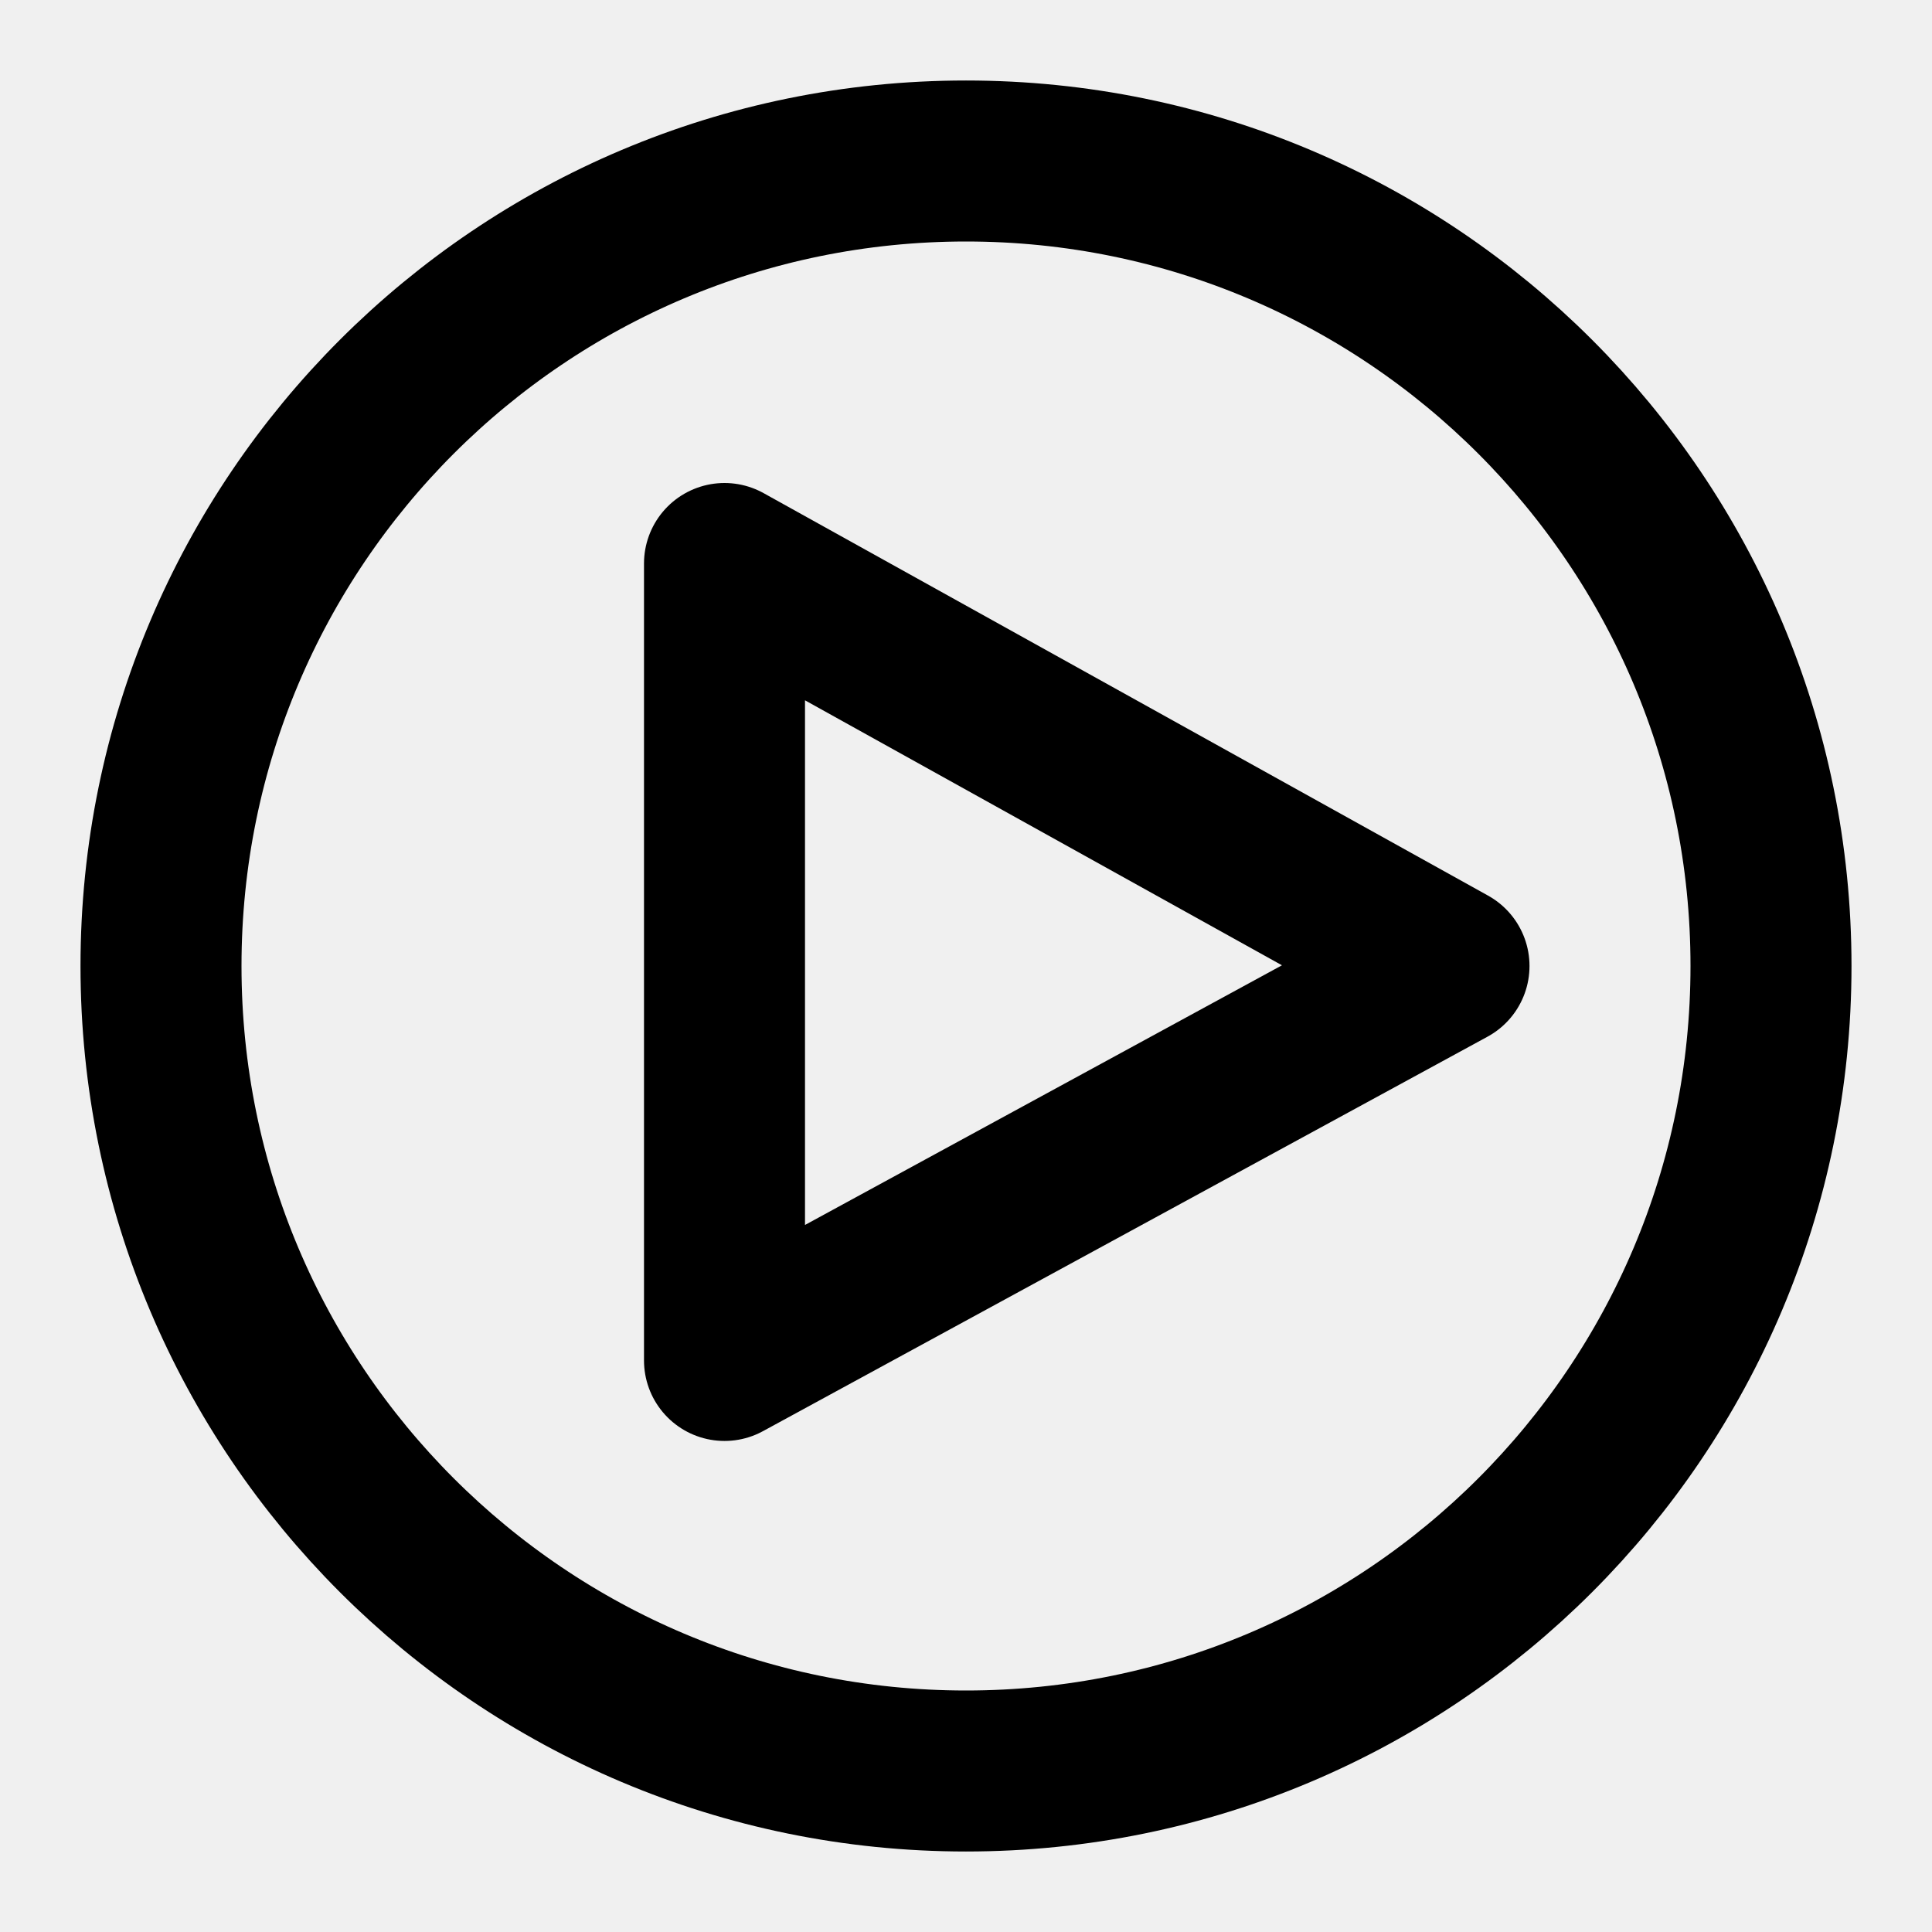
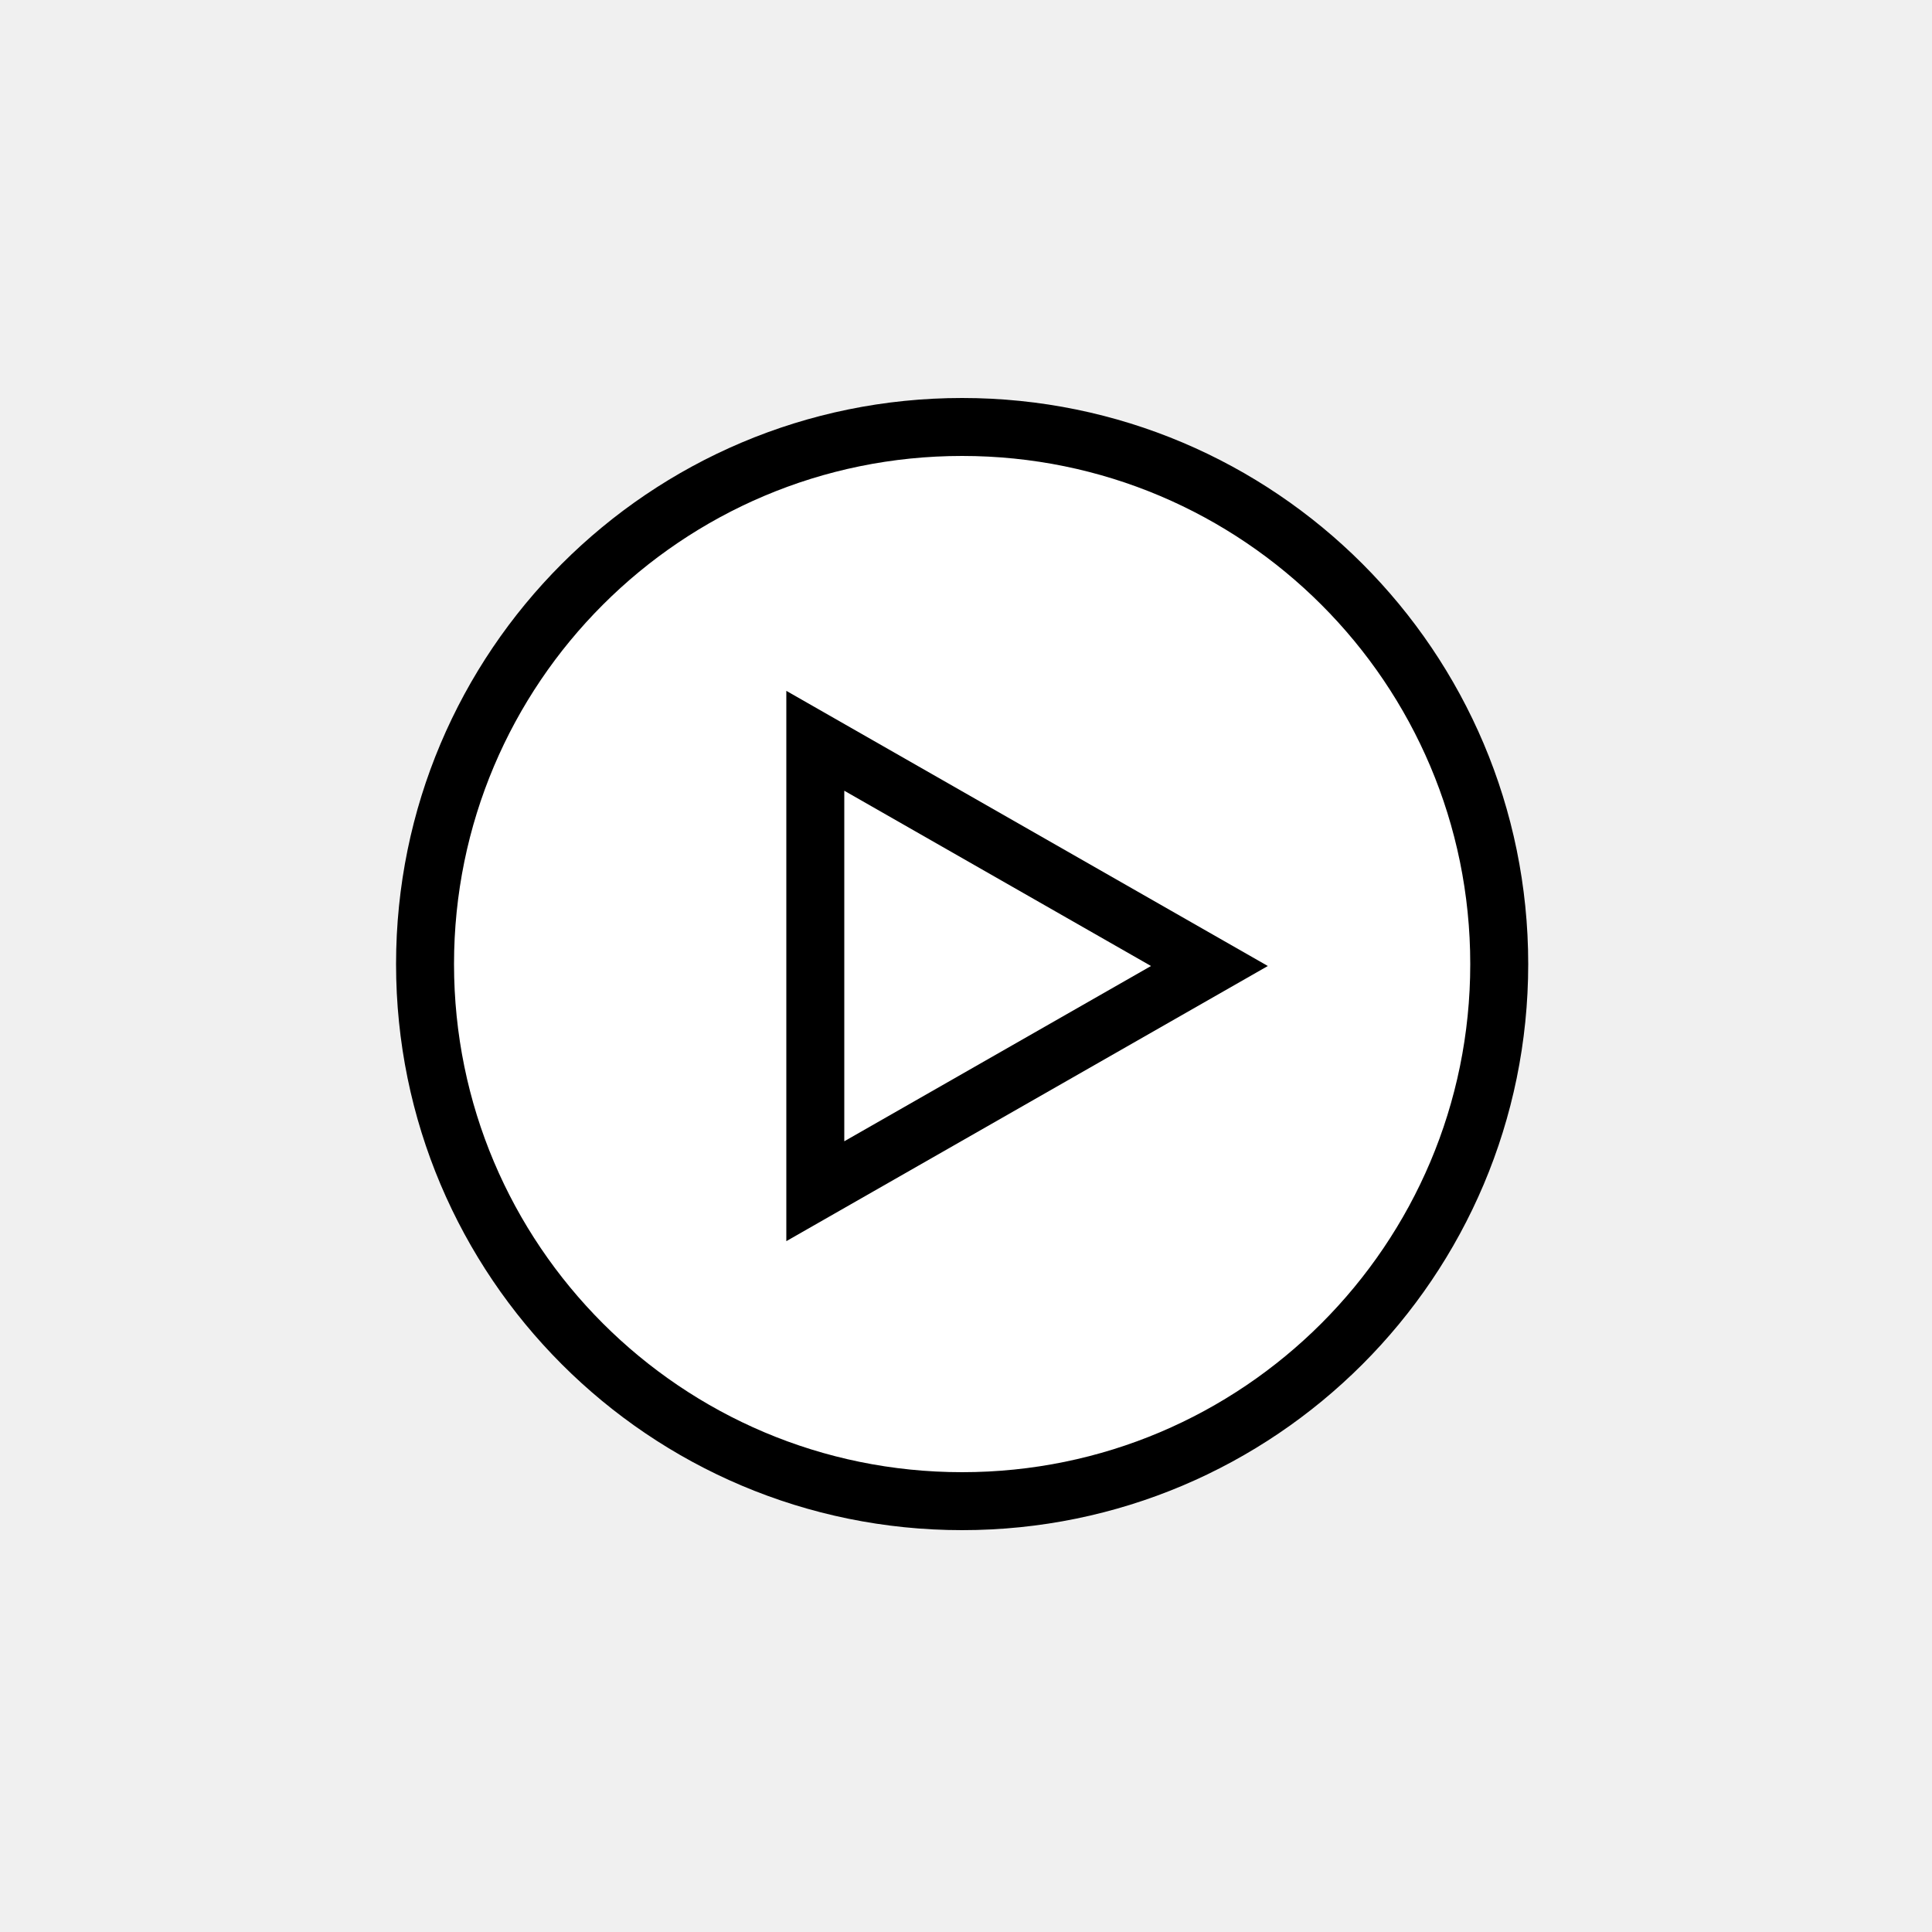
- <svg xmlns="http://www.w3.org/2000/svg" width="24px" height="24px" viewBox="0 0 24 24" role="img" aria-labelledby="videoIconTitle" stroke="#000000" stroke-width="2" stroke-linecap="round" stroke-linejoin="round" fill="none" color="#000000">
-   <polygon points="18 12 9 16.9 9 7" />
-   <circle cx="12" cy="12" r="10" />
+ <svg xmlns="http://www.w3.org/2000/svg" width="100" height="100">
+   <g>
+     <rect id="svg_3" height="384" width="319" y="108" x="240.5" stroke-width="20" stroke="#000" fill="#fff" />
+     <ellipse ry="27.8" rx="27.8" id="svg_5" cy="49.9" cx="49.8" stroke-width="3" stroke="#000" fill="#fff" />
+     <path transform="rotate(90 52.4 50)" id="svg_6" d="m40.743,60.2l11.657,-20.4l11.657,20.4l-23.314,0z" stroke-width="3" stroke="#000" fill="#fff" />
+   </g>
</svg>
